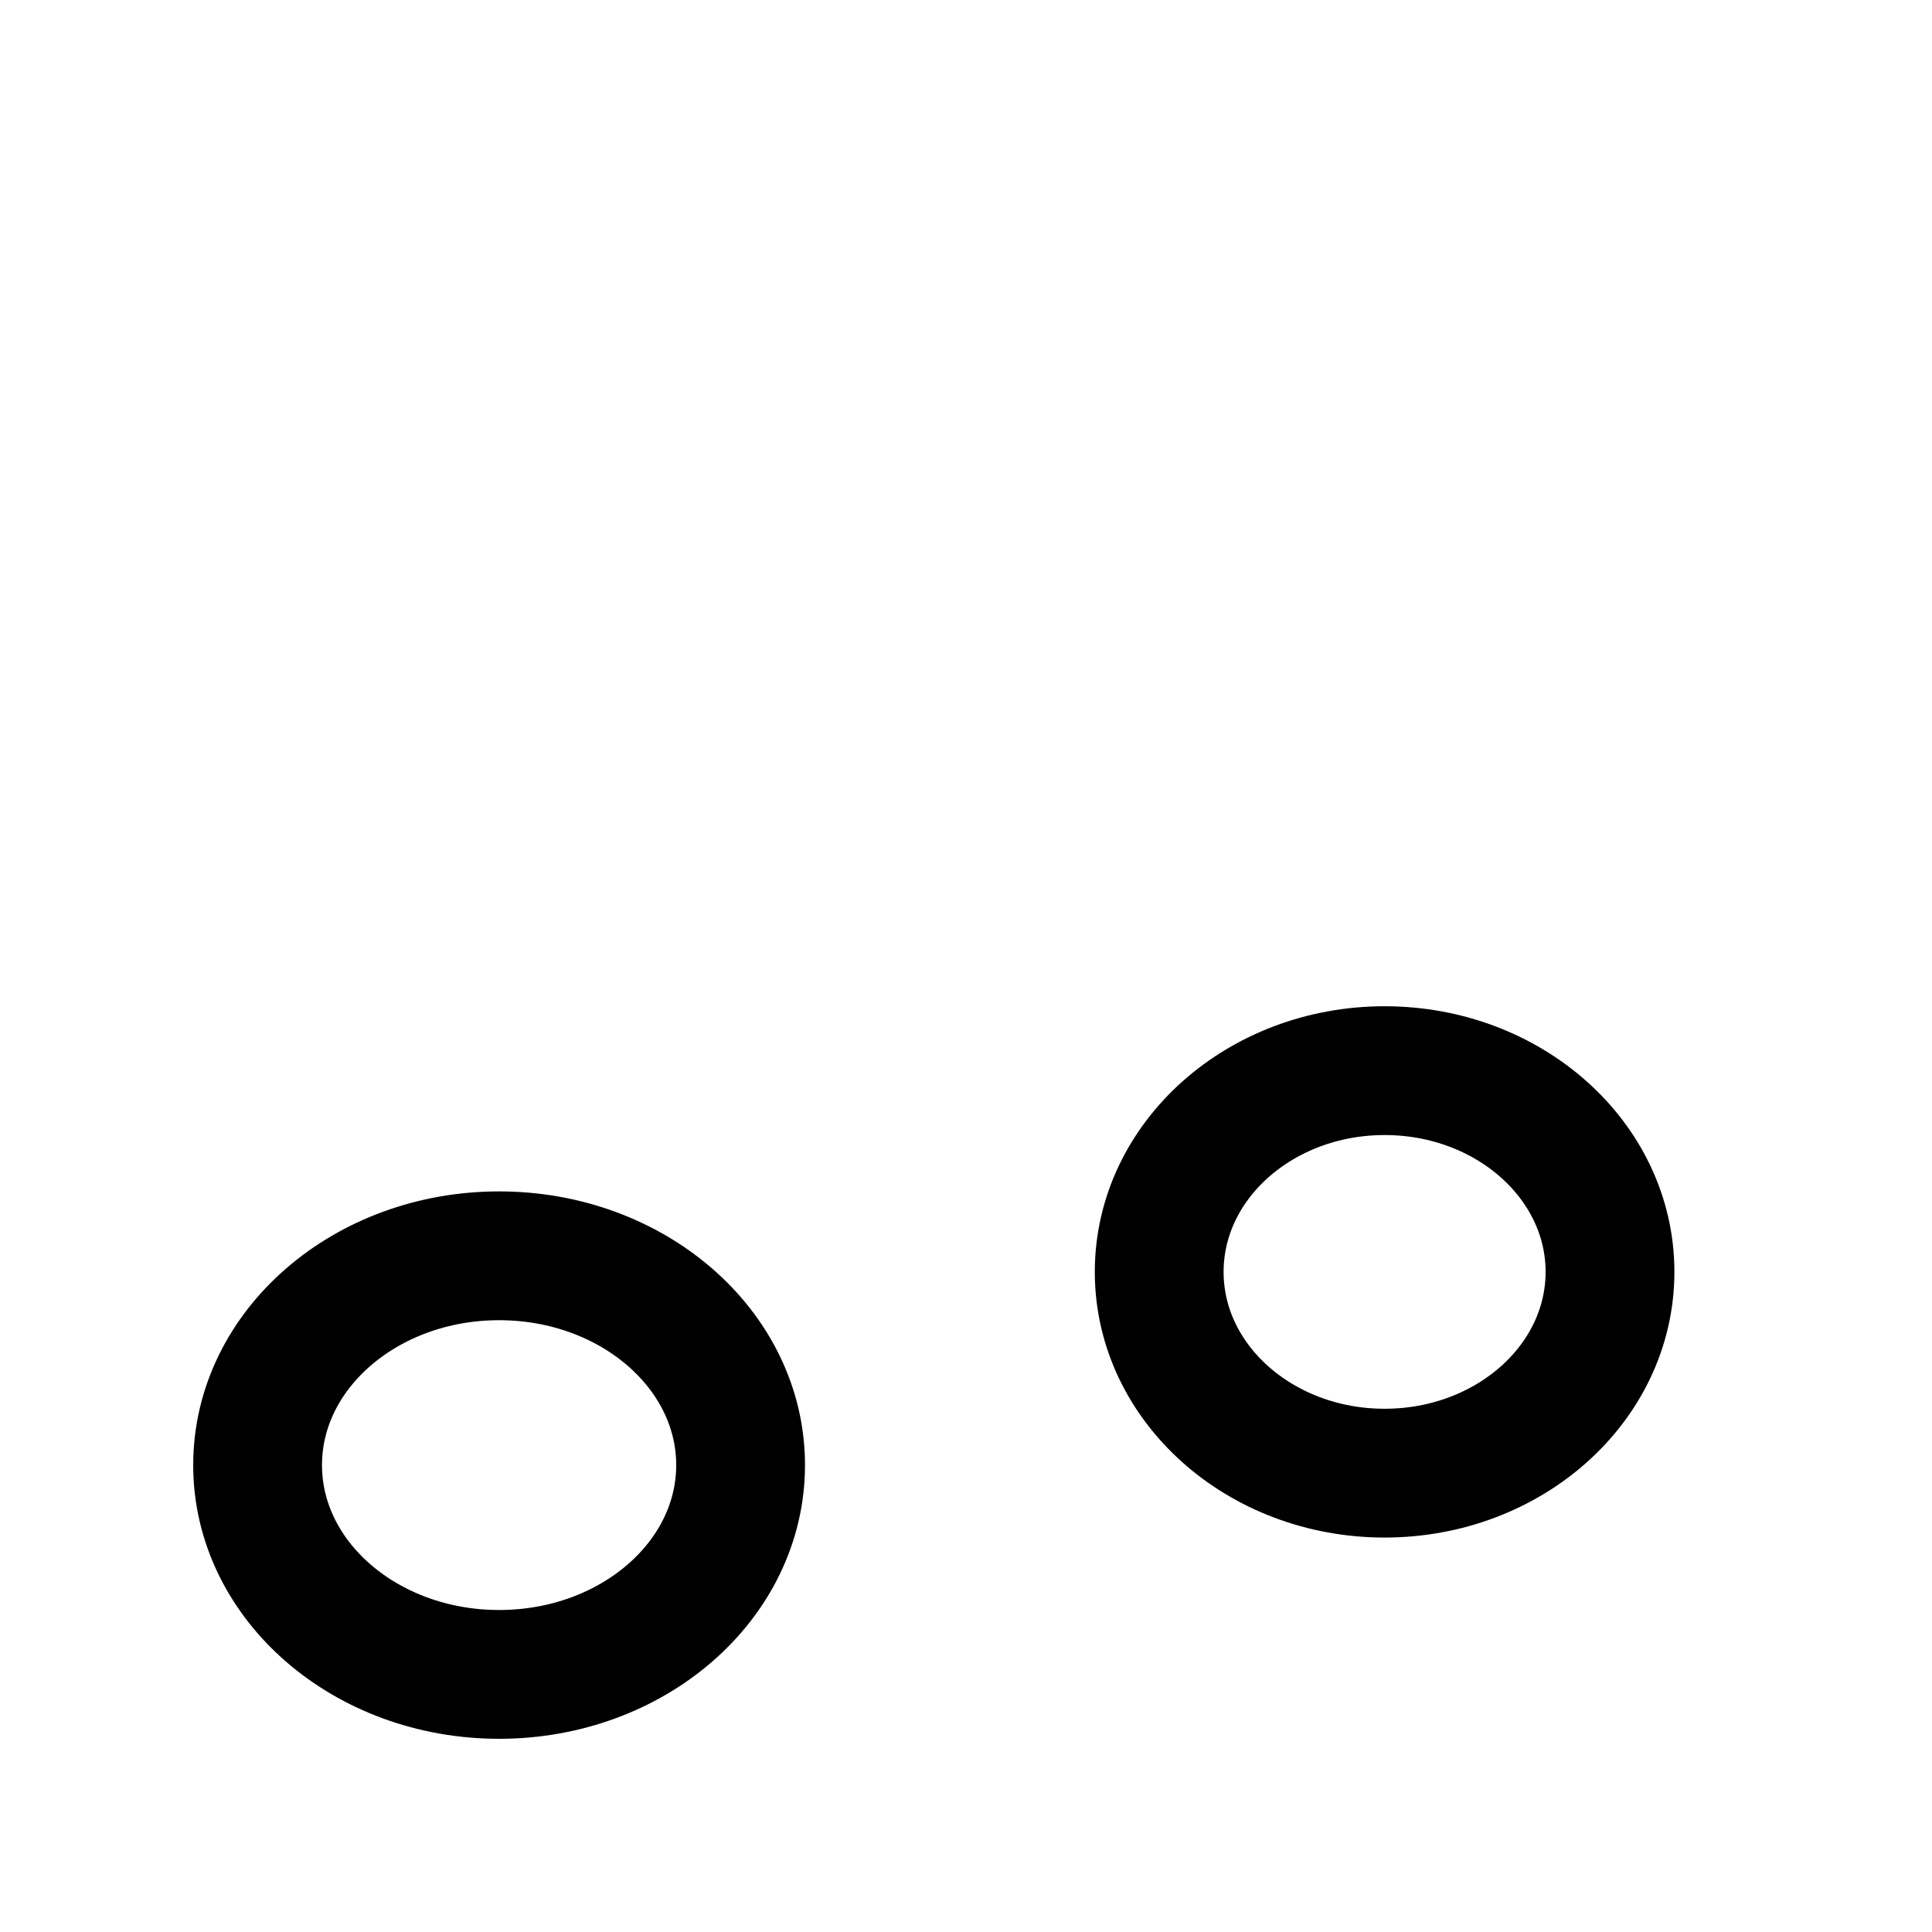
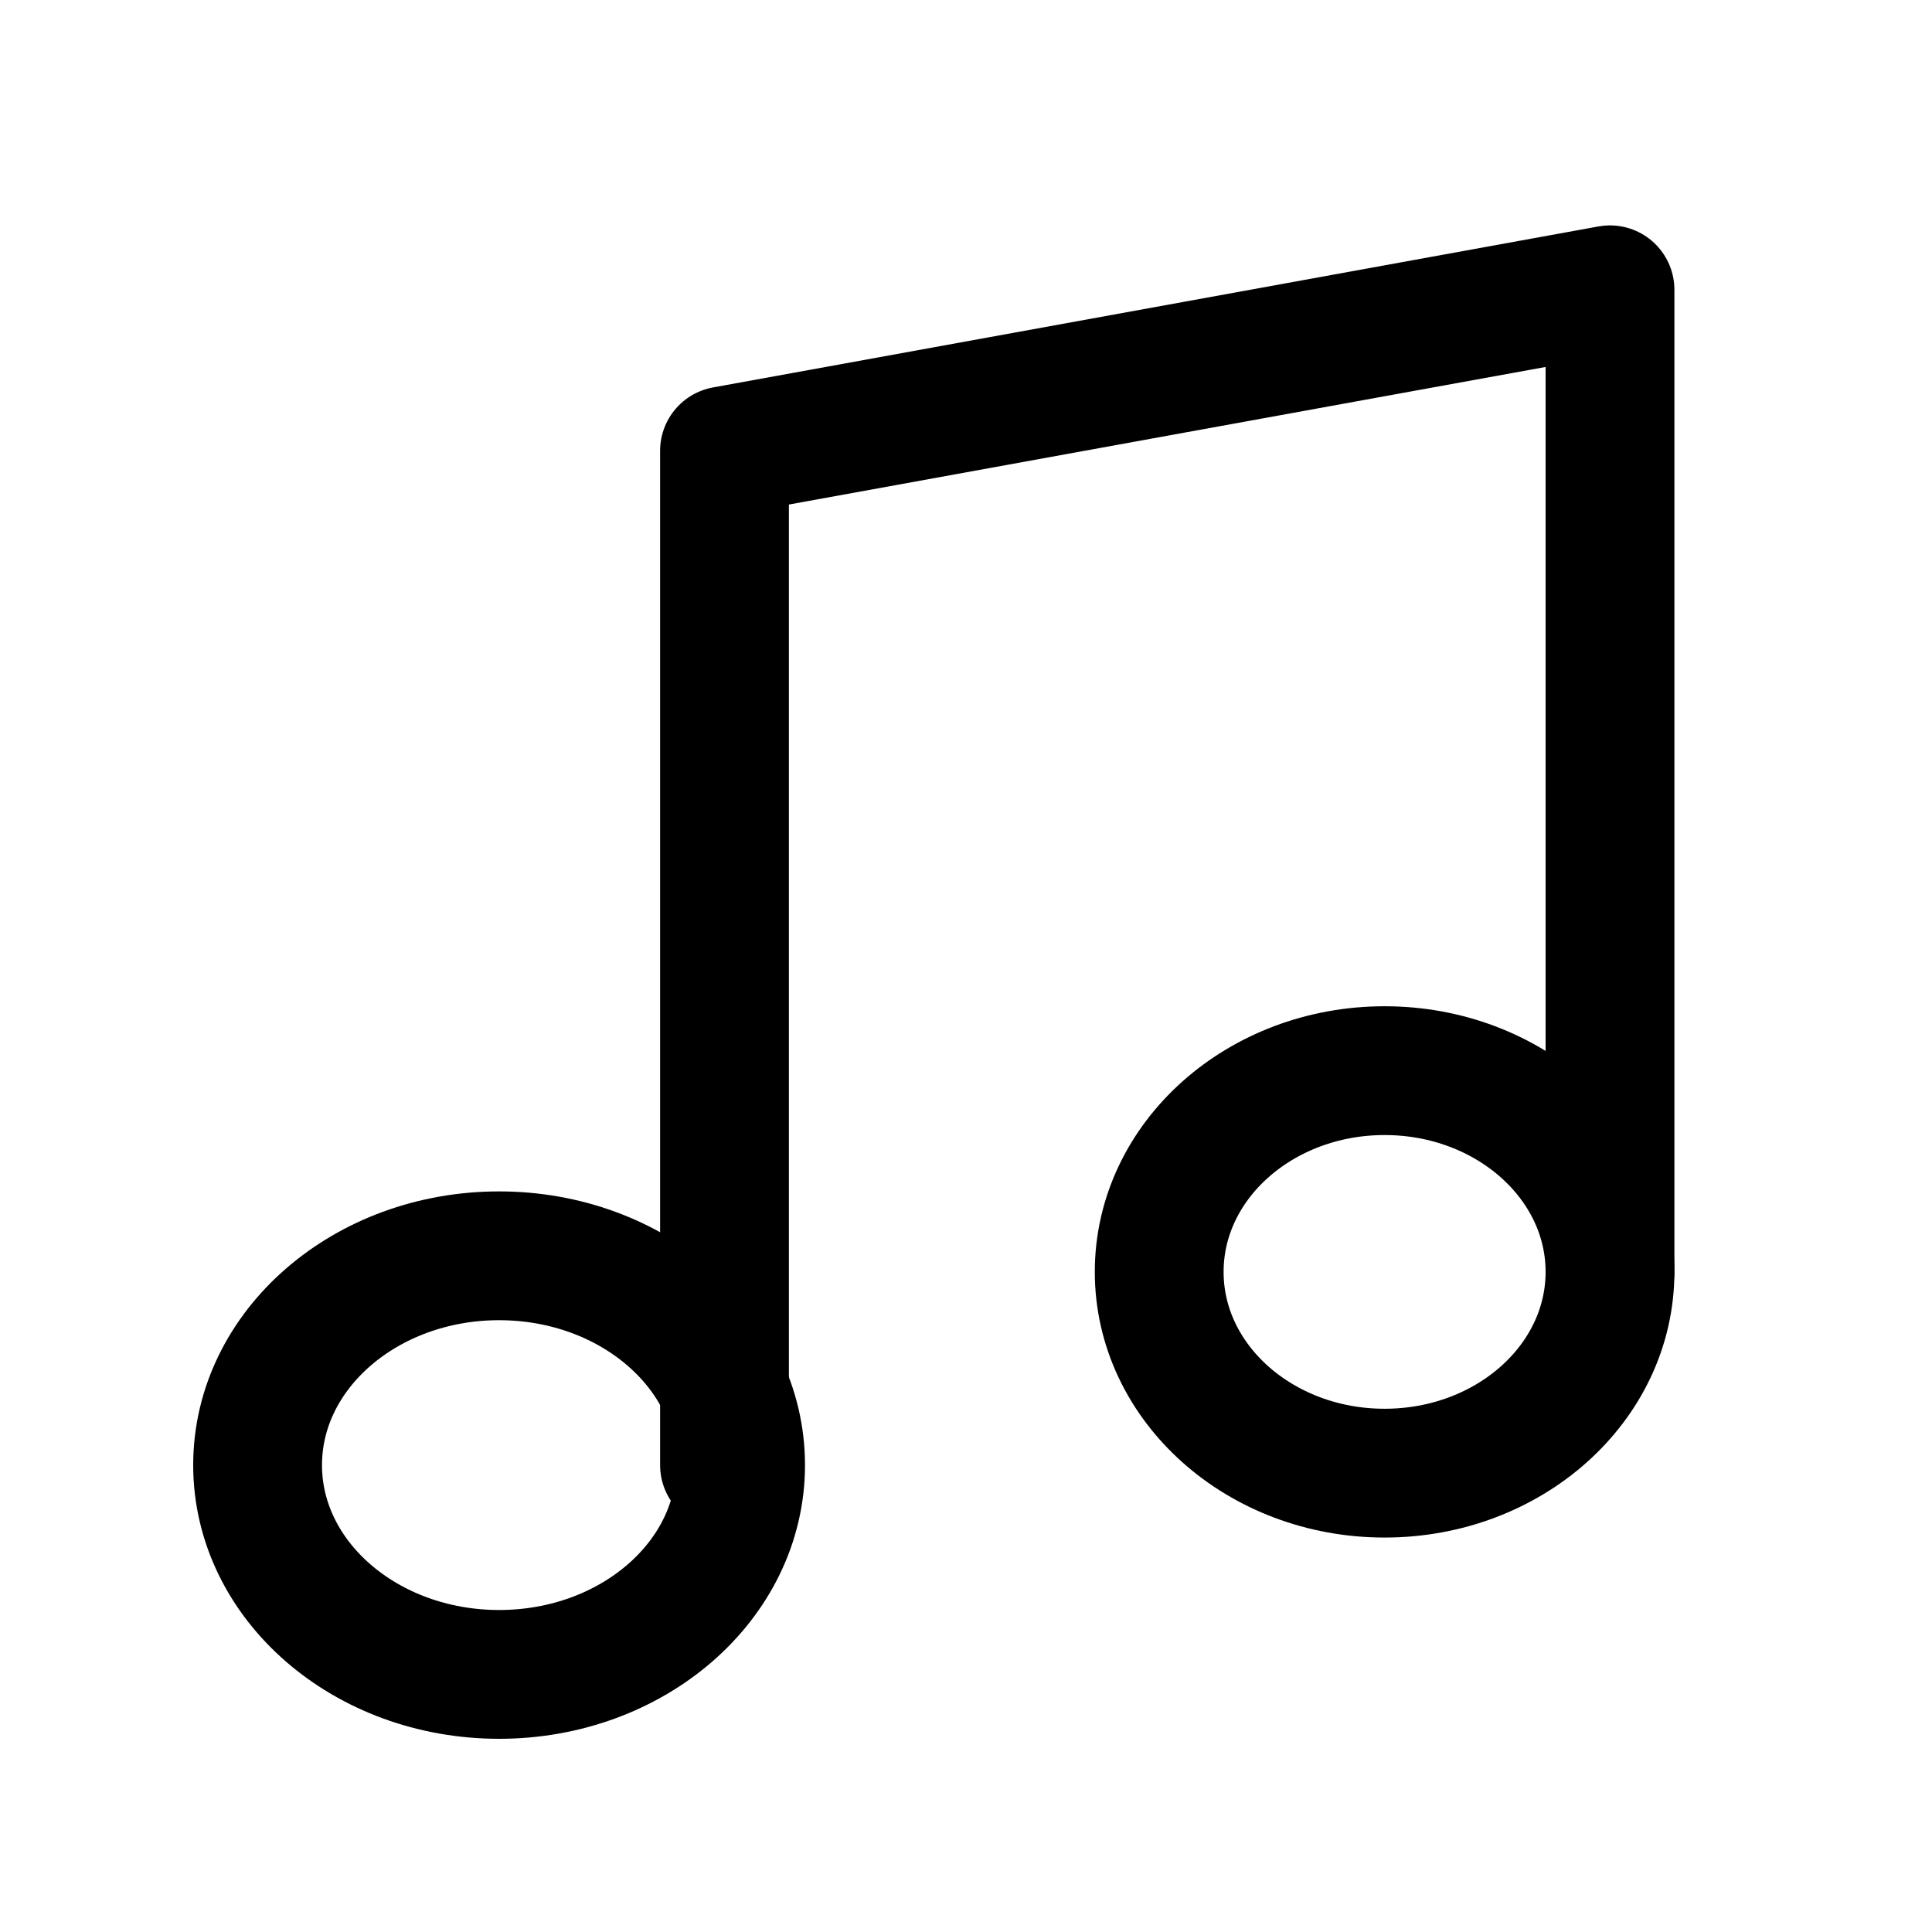
<svg xmlns="http://www.w3.org/2000/svg" width="18" height="18" viewBox="0 0 24 24" fill="none" stroke="currentColor" stroke-width="1.6" stroke-linecap="round" stroke-linejoin="round" aria-hidden="true">
-   <Textath d="M9 18.2V5.6l11-2v12.2" />
+   <path d="M9 18.2V5.6l11-2v12.2" />
  <ellipse cx="6.2" cy="18.2" rx="3" ry="2.6" />
  <ellipse cx="17.2" cy="15.8" rx="2.8" ry="2.5" />
</svg>
